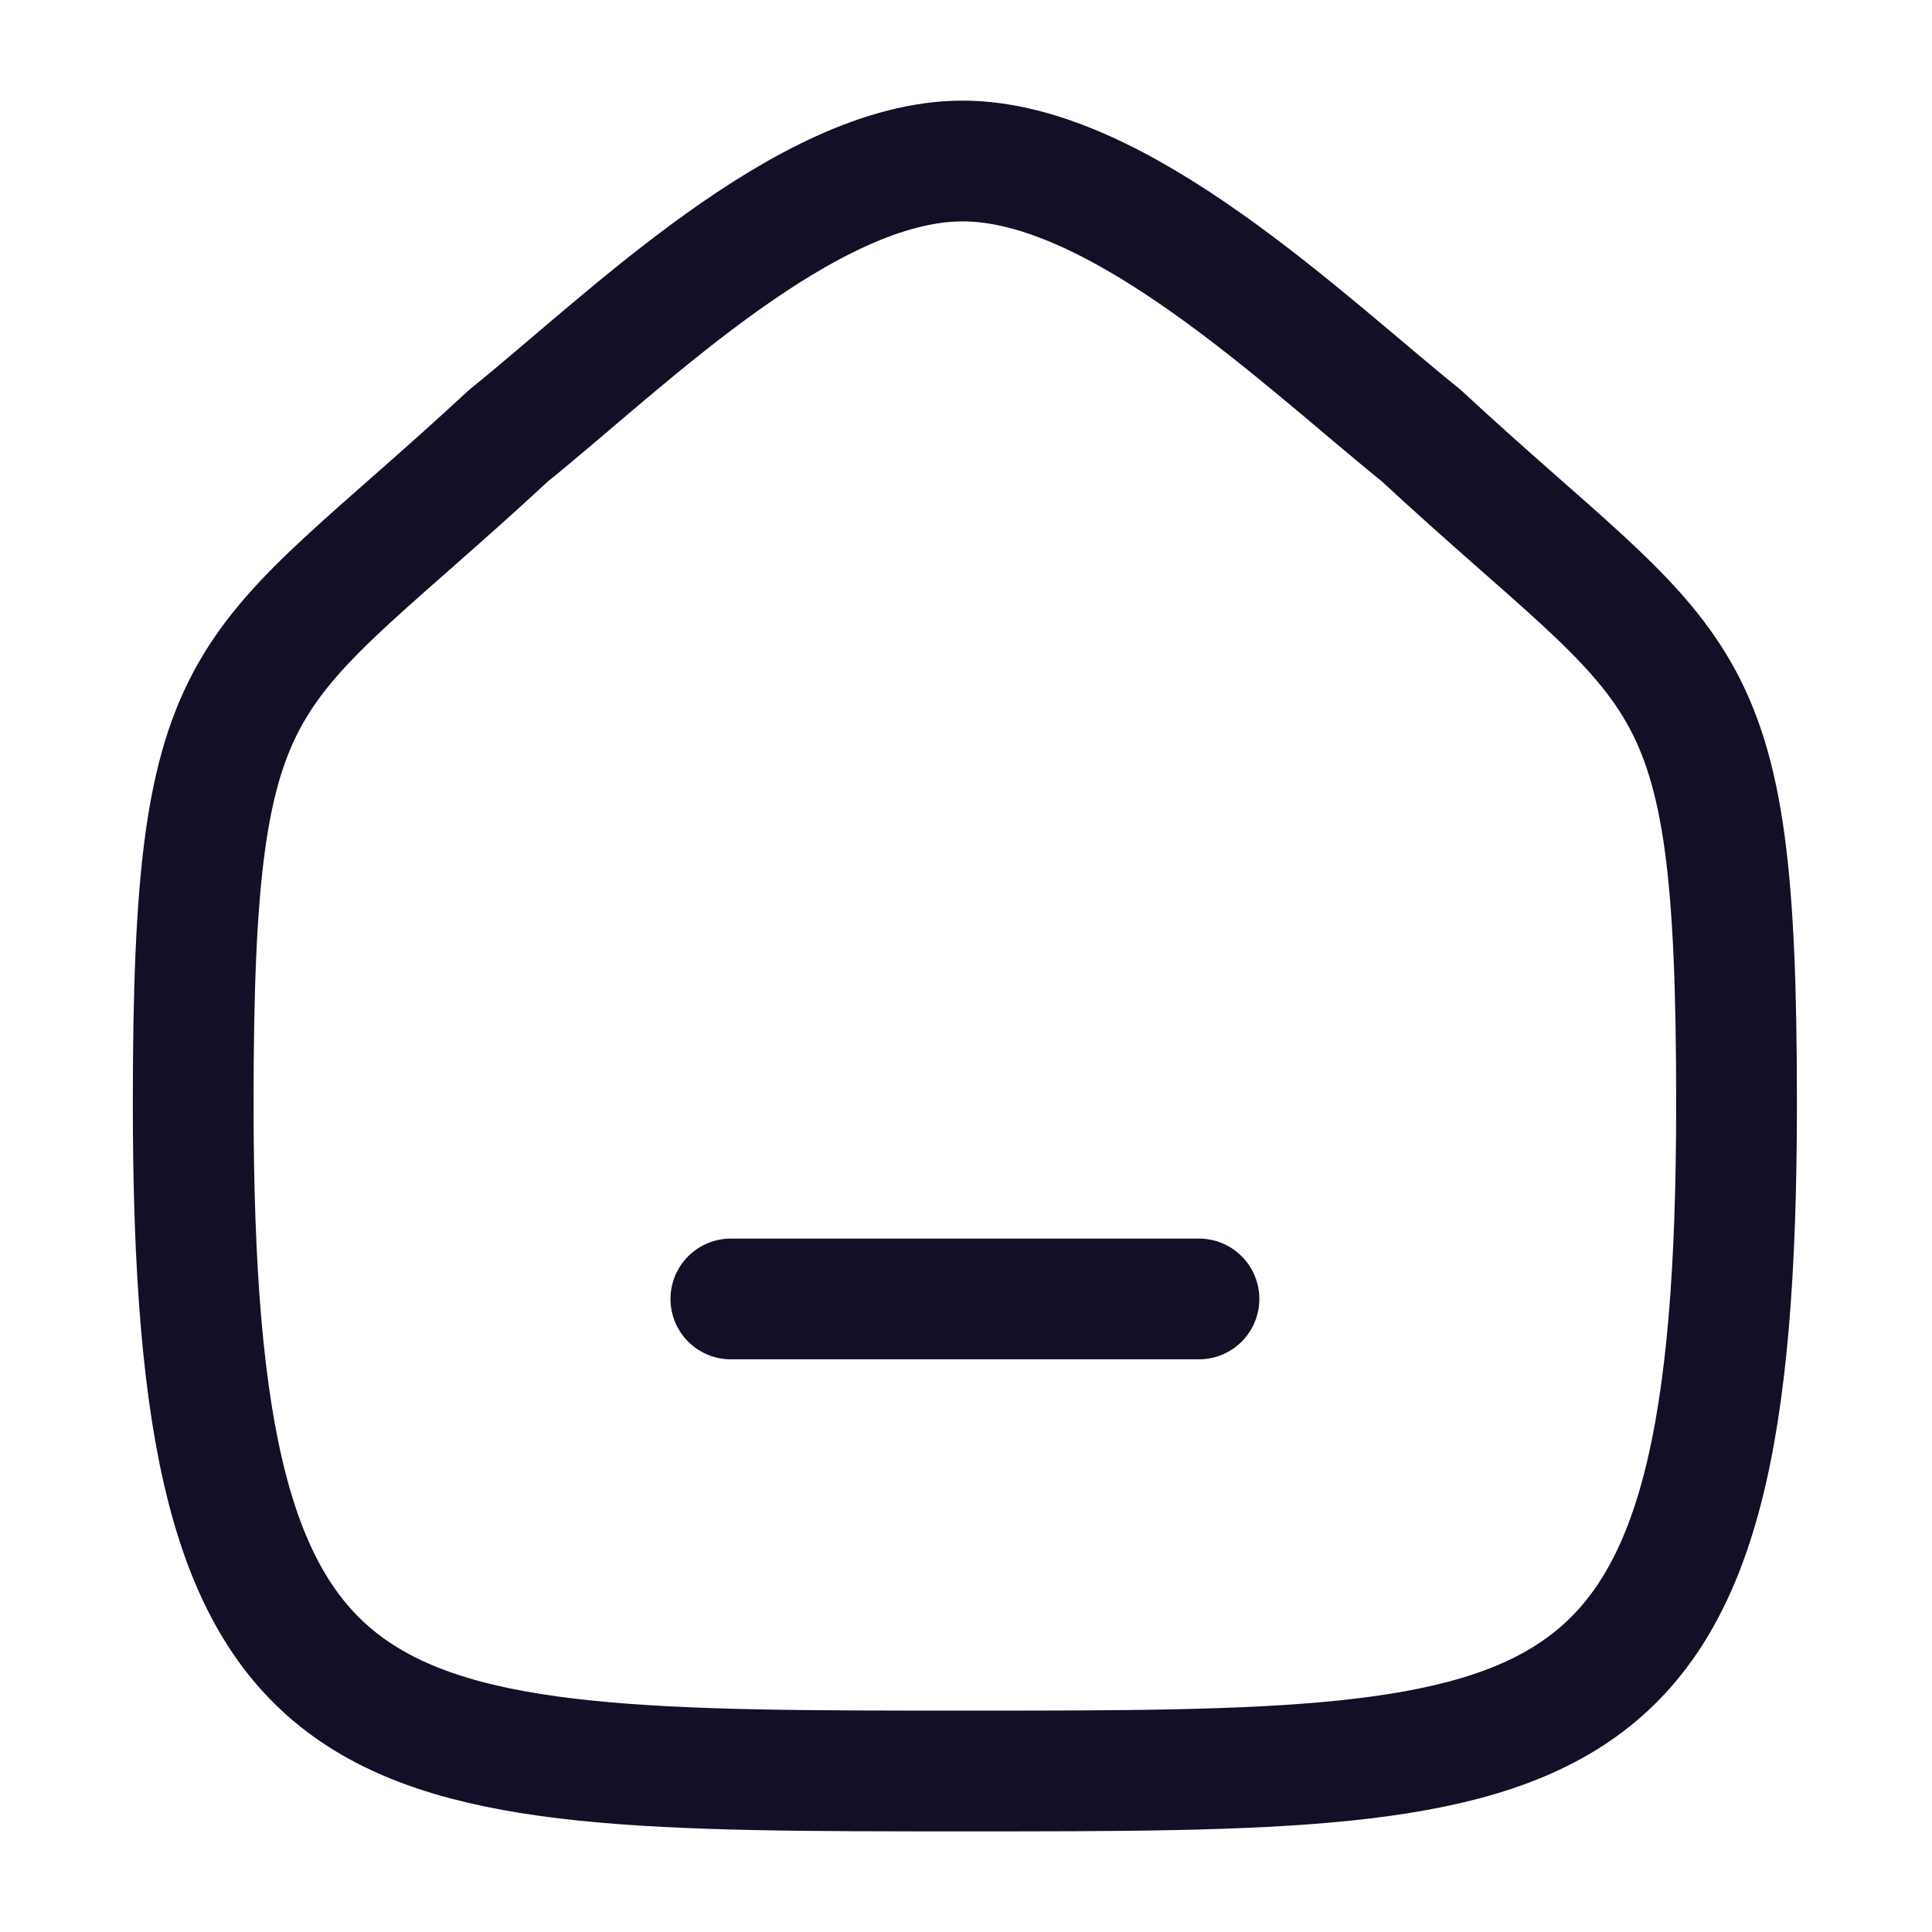
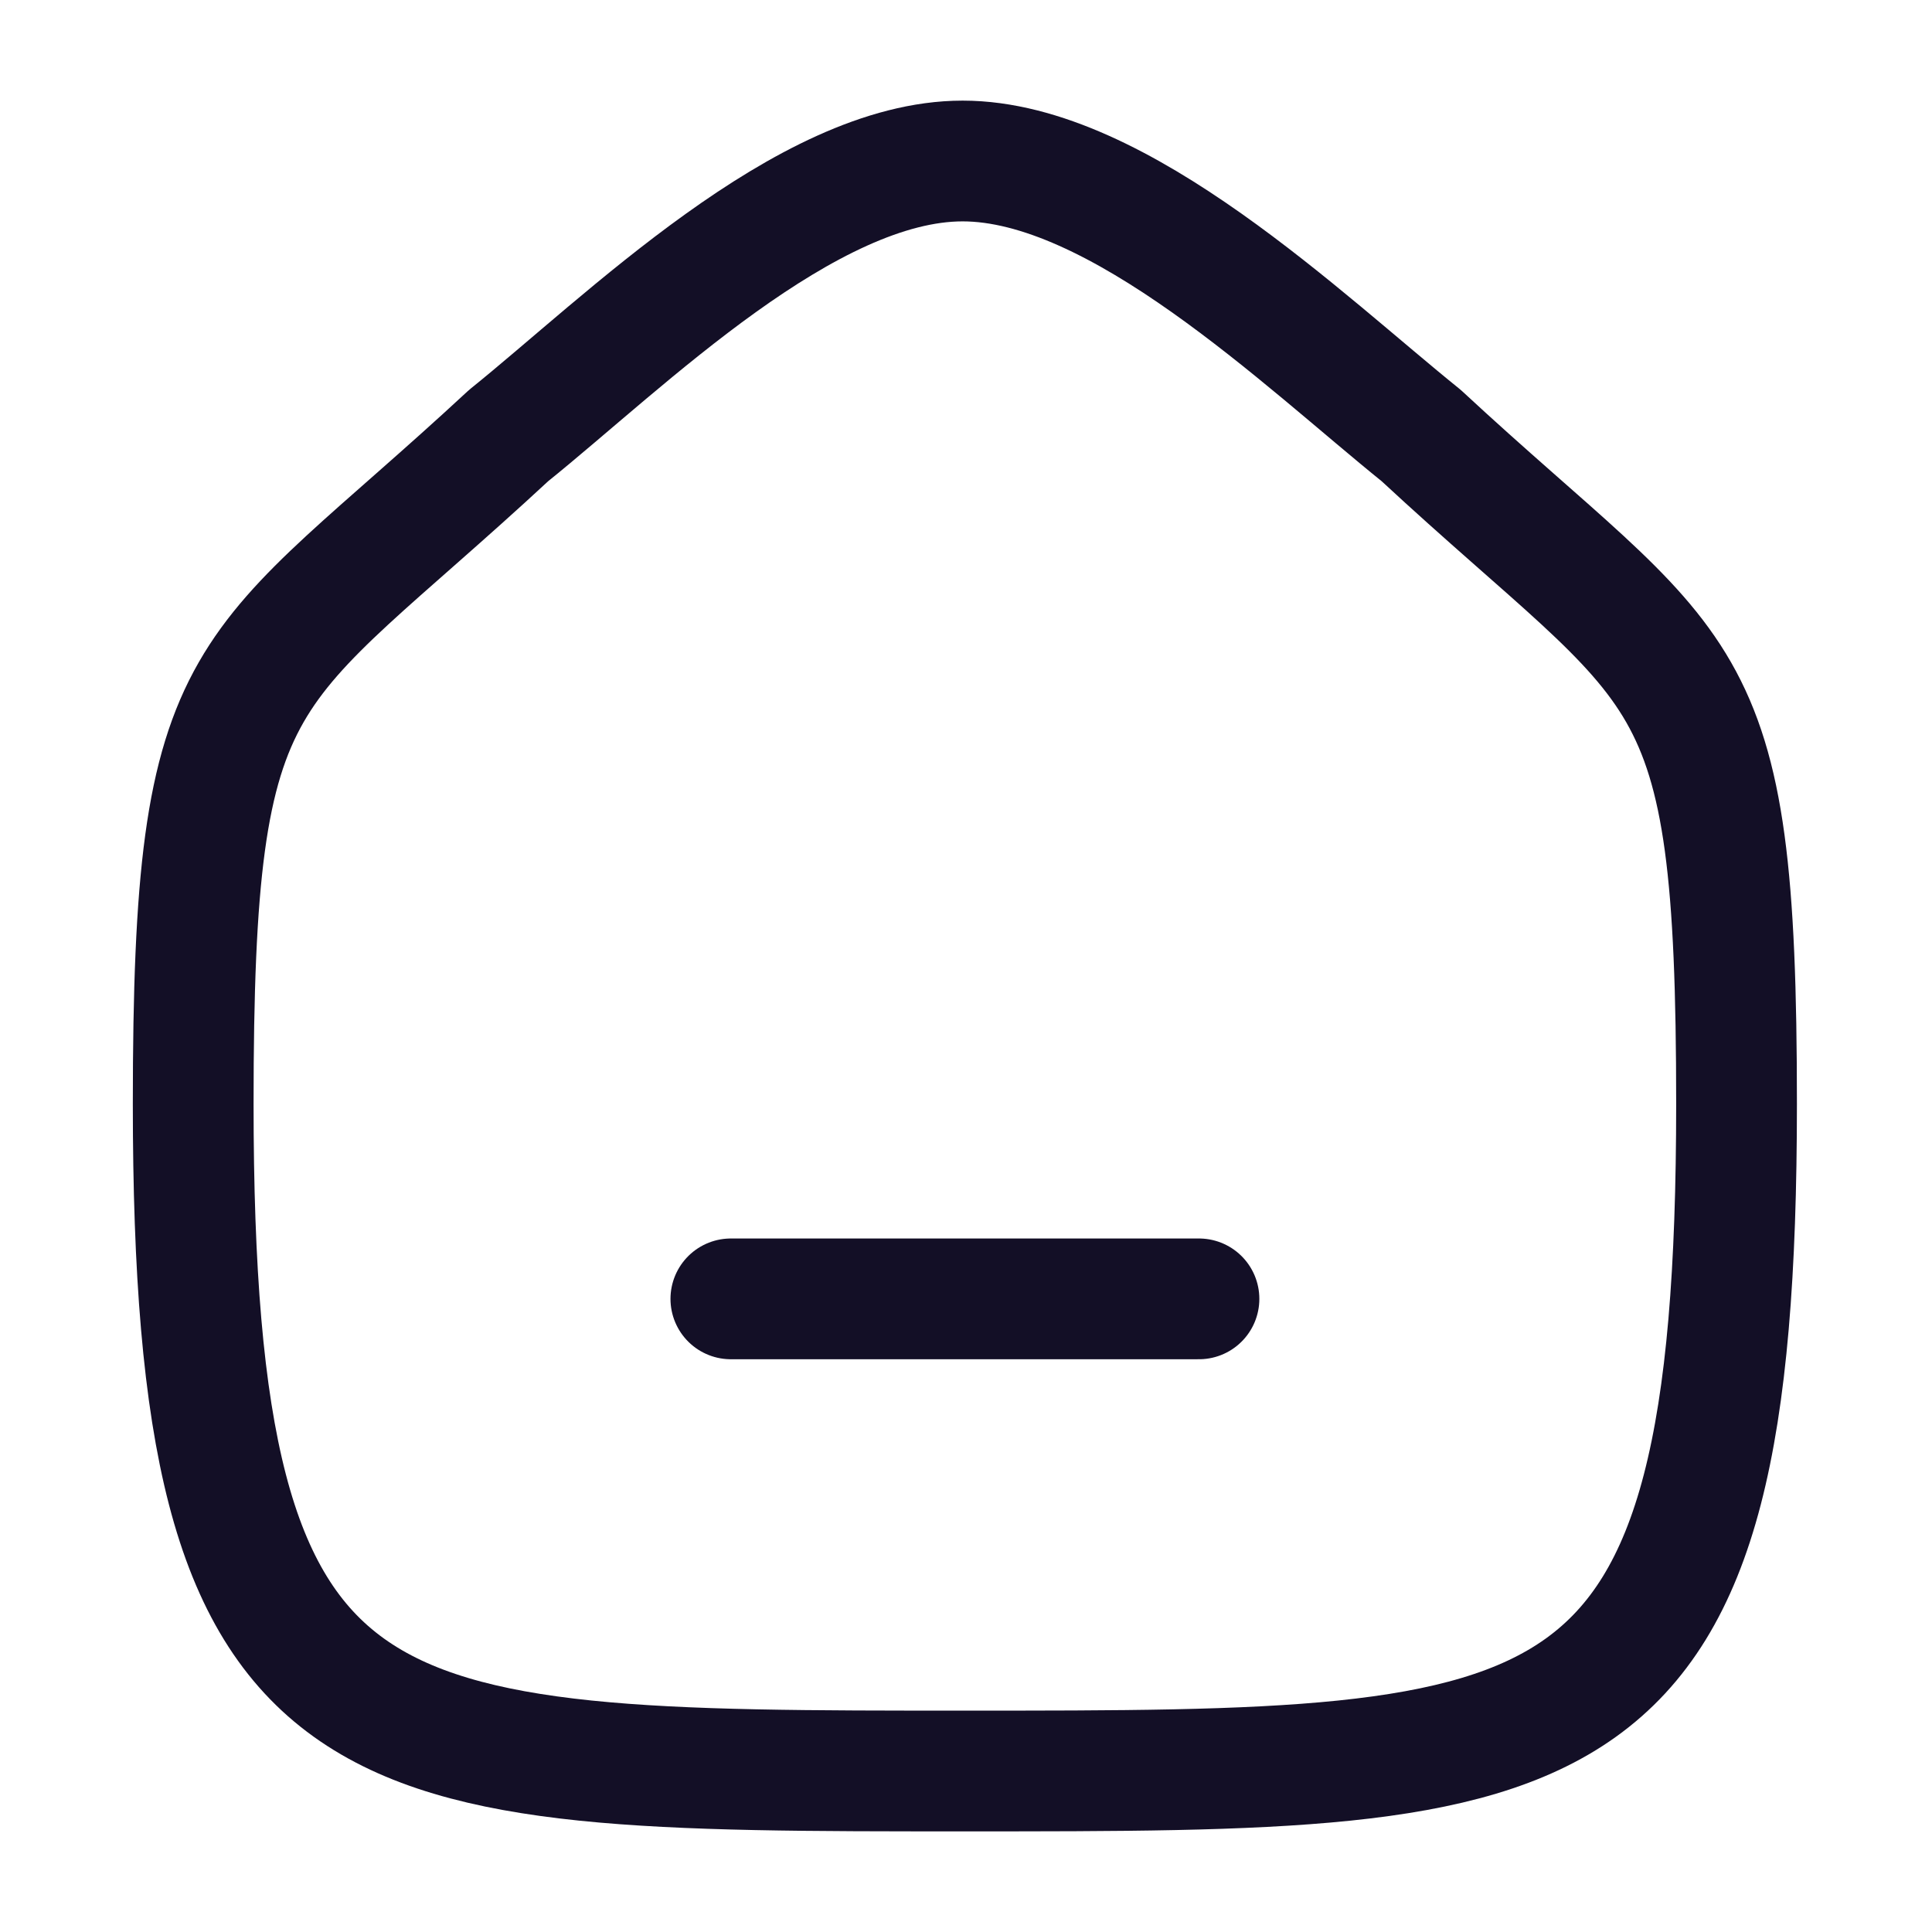
- <svg xmlns="http://www.w3.org/2000/svg" width="24px" height="24px" viewBox="0 0 24 24" fill="none">
-   <g id="Iconly/Curved/Home">
+ <svg xmlns="http://www.w3.org/2000/svg" version="1.2" baseProfile="tiny" id="Layer_1" x="0px" y="0px" viewBox="0 0 24 24" overflow="visible" xml:space="preserve">
+   <g id="Iconly_x2F_Curved_x2F_Home">
    <g id="Home">
-       <path id="Stroke 1" d="M9.079 16.136H14.894" stroke="#130F26" stroke-width="1.5" stroke-linecap="round" stroke-linejoin="round" />
-       <path id="Stroke 2" fill-rule="evenodd" clip-rule="evenodd" d="M2.4 13.713C2.4 8.082 3.014 8.475 6.319 5.41C7.765 4.246 10.015 2 11.958 2C13.9 2 16.195 4.235 17.654 5.41C20.959 8.475 21.572 8.082 21.572 13.713C21.572 22 19.613 22 11.986 22C4.359 22 2.4 22 2.4 13.713Z" stroke="#130F26" stroke-width="1.5" stroke-linecap="round" stroke-linejoin="round" />
+       <path id="Stroke_1" fill="none" stroke="#130F26" stroke-width="1.5" stroke-linecap="round" stroke-linejoin="round" d="    M9.079,16.135h5.815" />
+       <path id="Stroke_2" fill="none" stroke="#130F26" stroke-width="1.5" stroke-linecap="round" stroke-linejoin="round" d="    M2.4,13.713c0-5.631,0.614-5.238,3.919-8.303C7.765,4.246,10.015,2,11.958,2c1.942,0,4.237,2.235,5.696,3.41    c3.305,3.065,3.918,2.672,3.918,8.303C21.572,22,19.613,22,11.986,22S2.4,22,2.4,13.713z" />
    </g>
  </g>
</svg>
